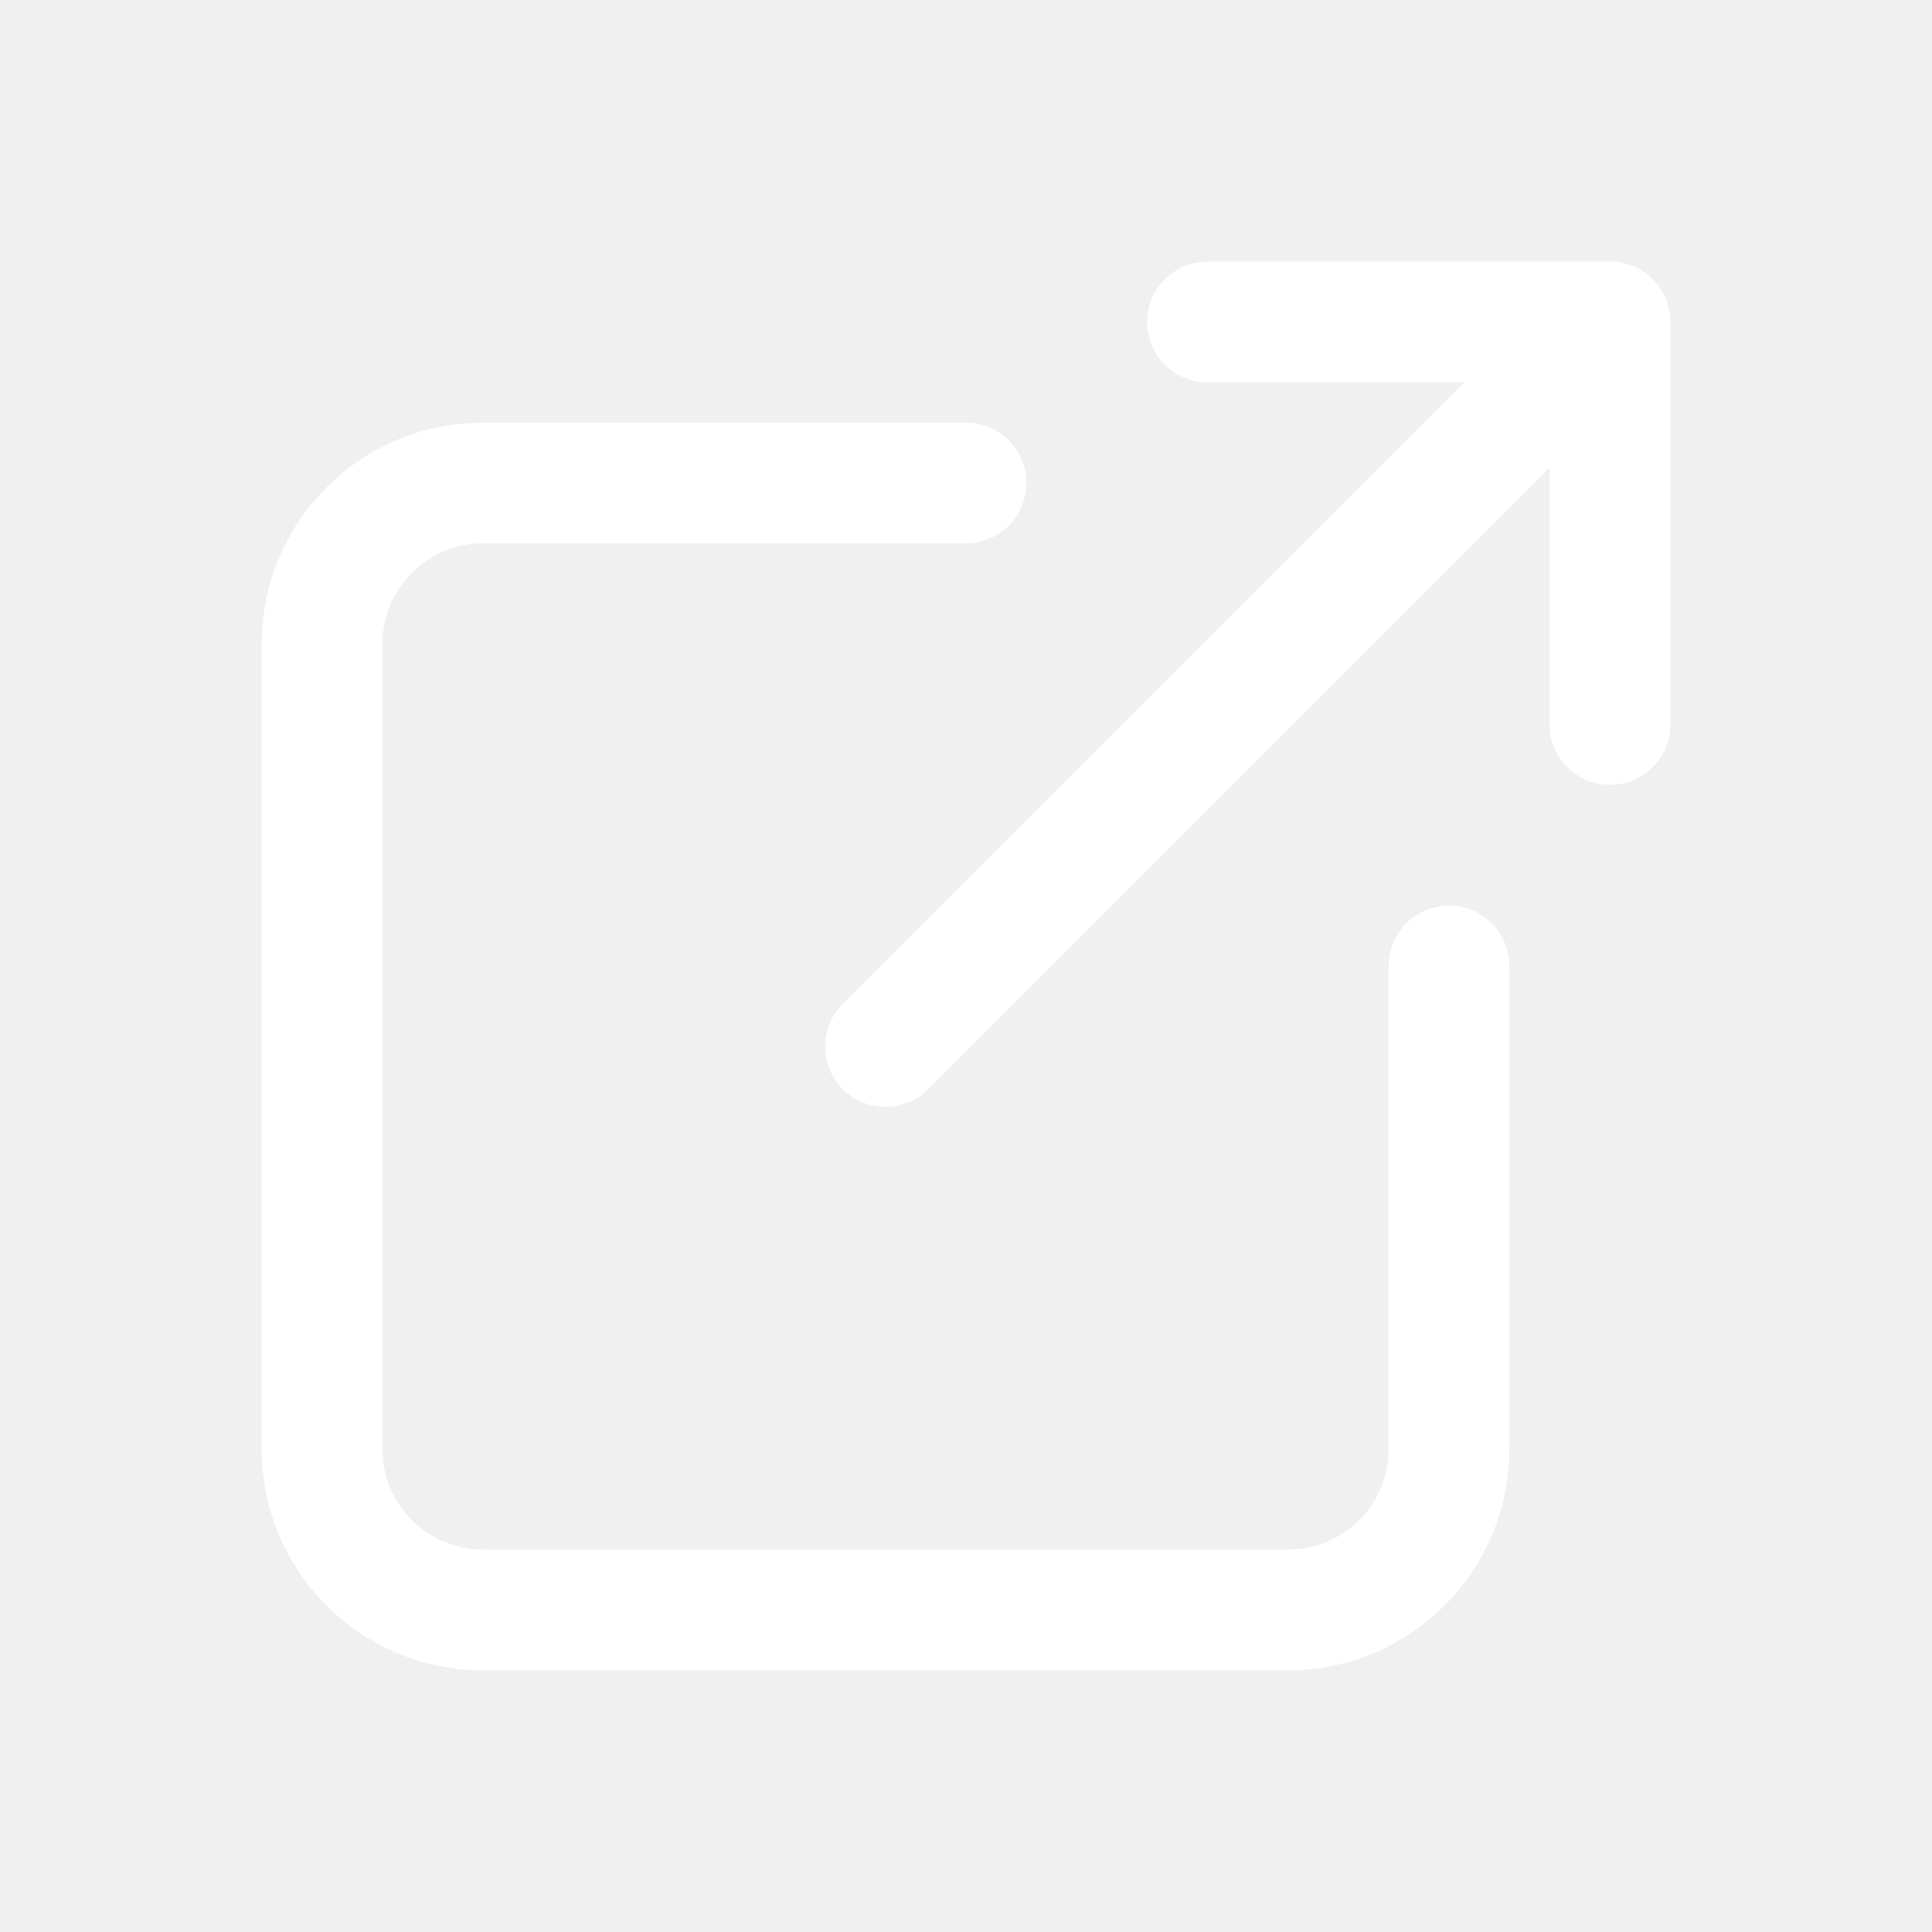
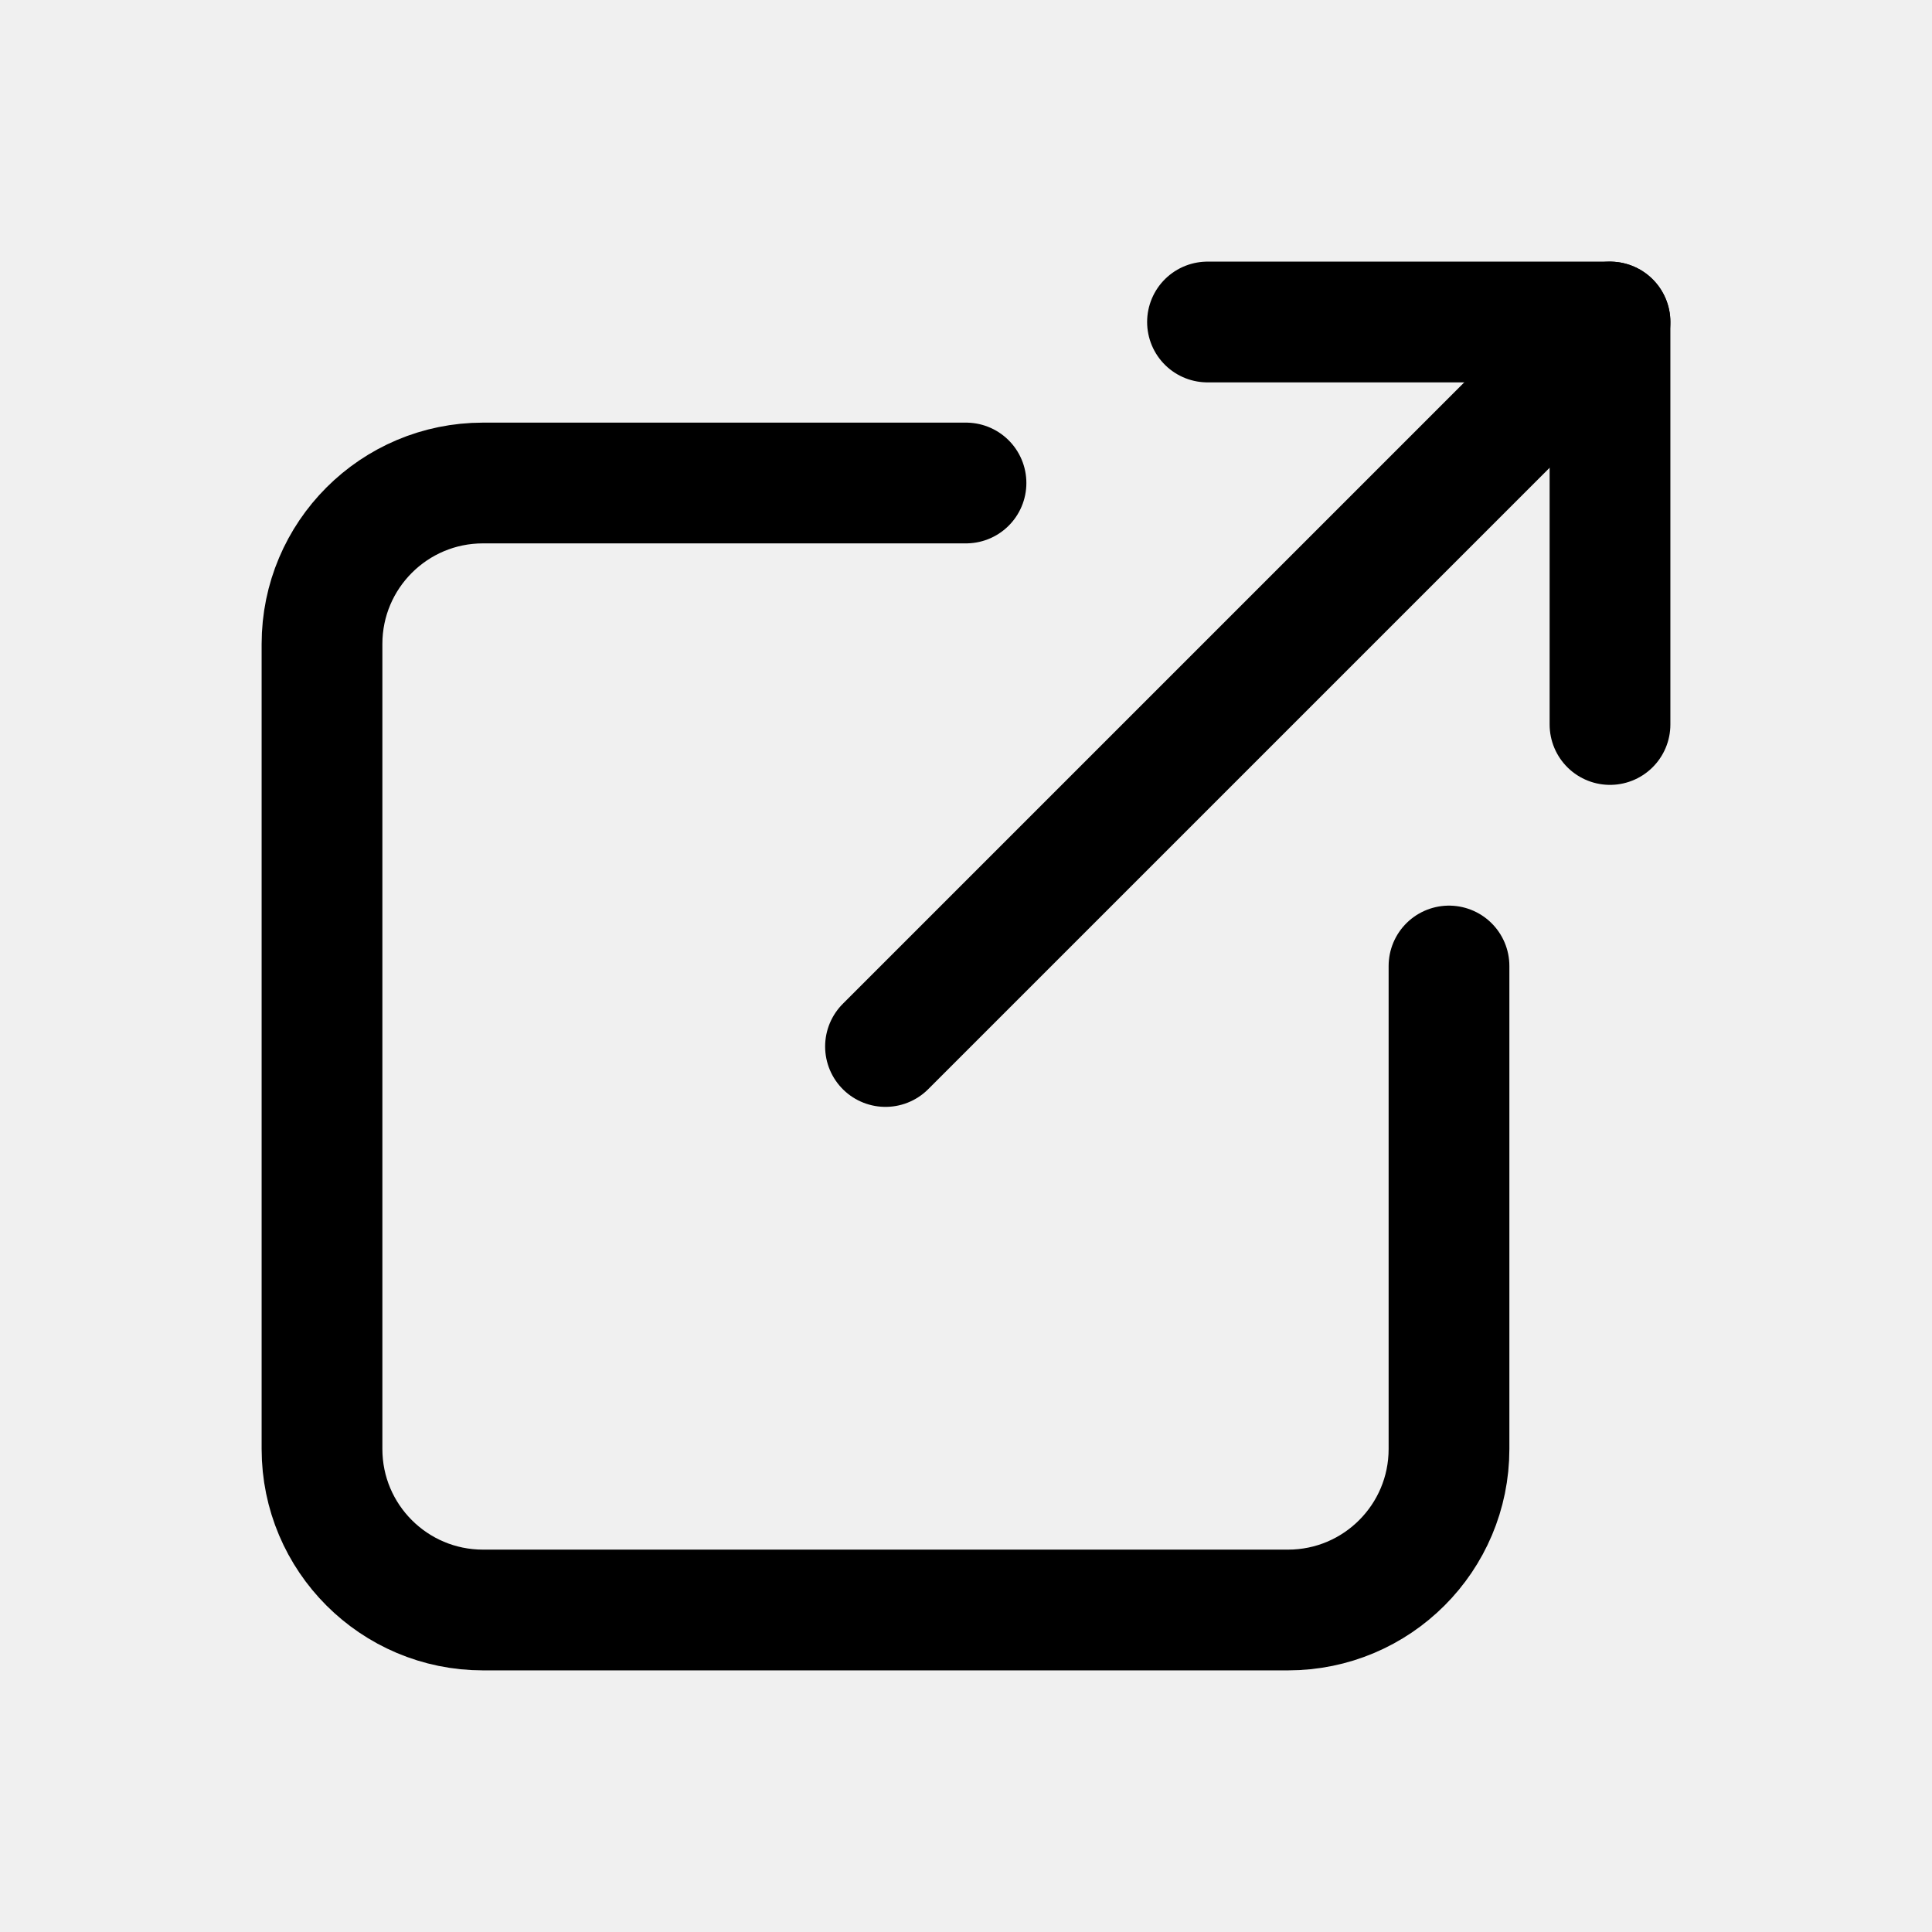
- <svg xmlns="http://www.w3.org/2000/svg" aria-hidden="true" viewBox="0 0 24 24" stroke-width="1.5" stroke="white" fill="none" stroke-linecap="round" stroke-linejoin="round">
+ <svg xmlns="http://www.w3.org/2000/svg" aria-hidden="true" viewBox="0 0 24 24" stroke-width="1.5" stroke="black" fill="none" stroke-linecap="round" stroke-linejoin="round">
  <path stroke="none" d="M0 0h24v24H0z" fill="none" />
  <path d="M12 6h-6a2 2 0 0 0 -2 2v10a2 2 0 0 0 2 2h10a2 2 0 0 0 2 -2v-6" />
  <path d="M11 13l9 -9" />
  <path d="M15 4h5v5" />
</svg>
